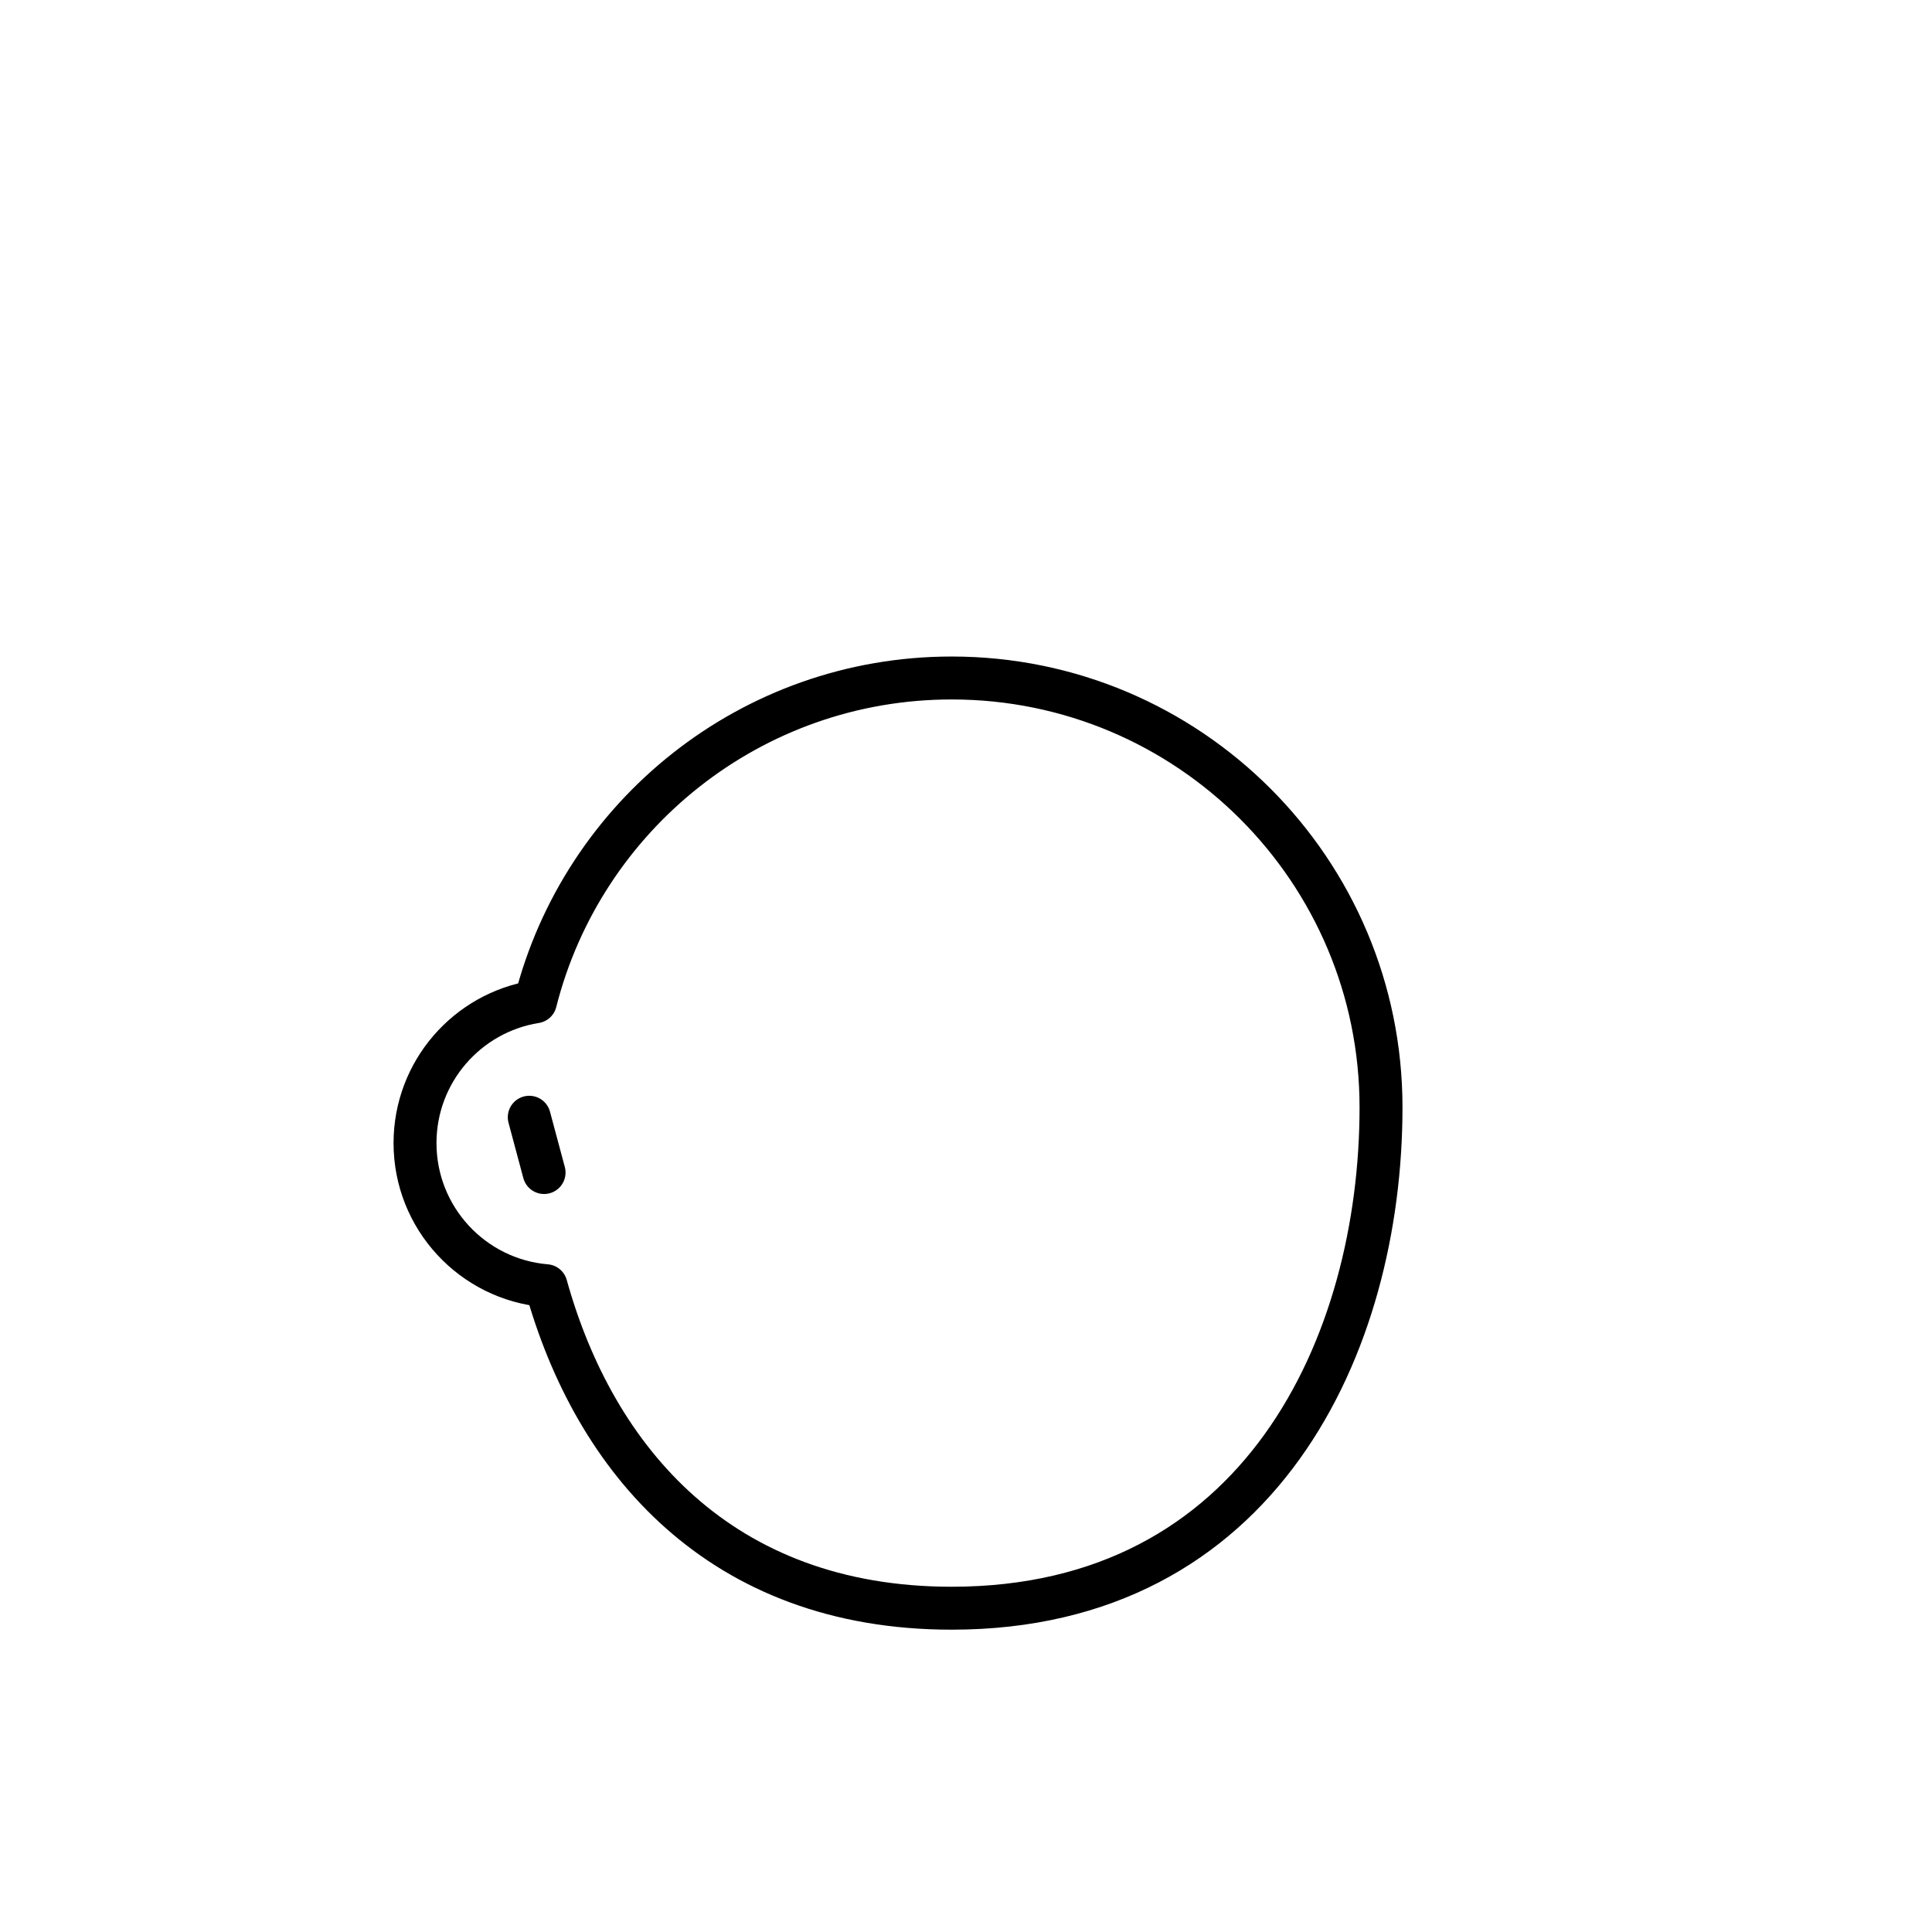
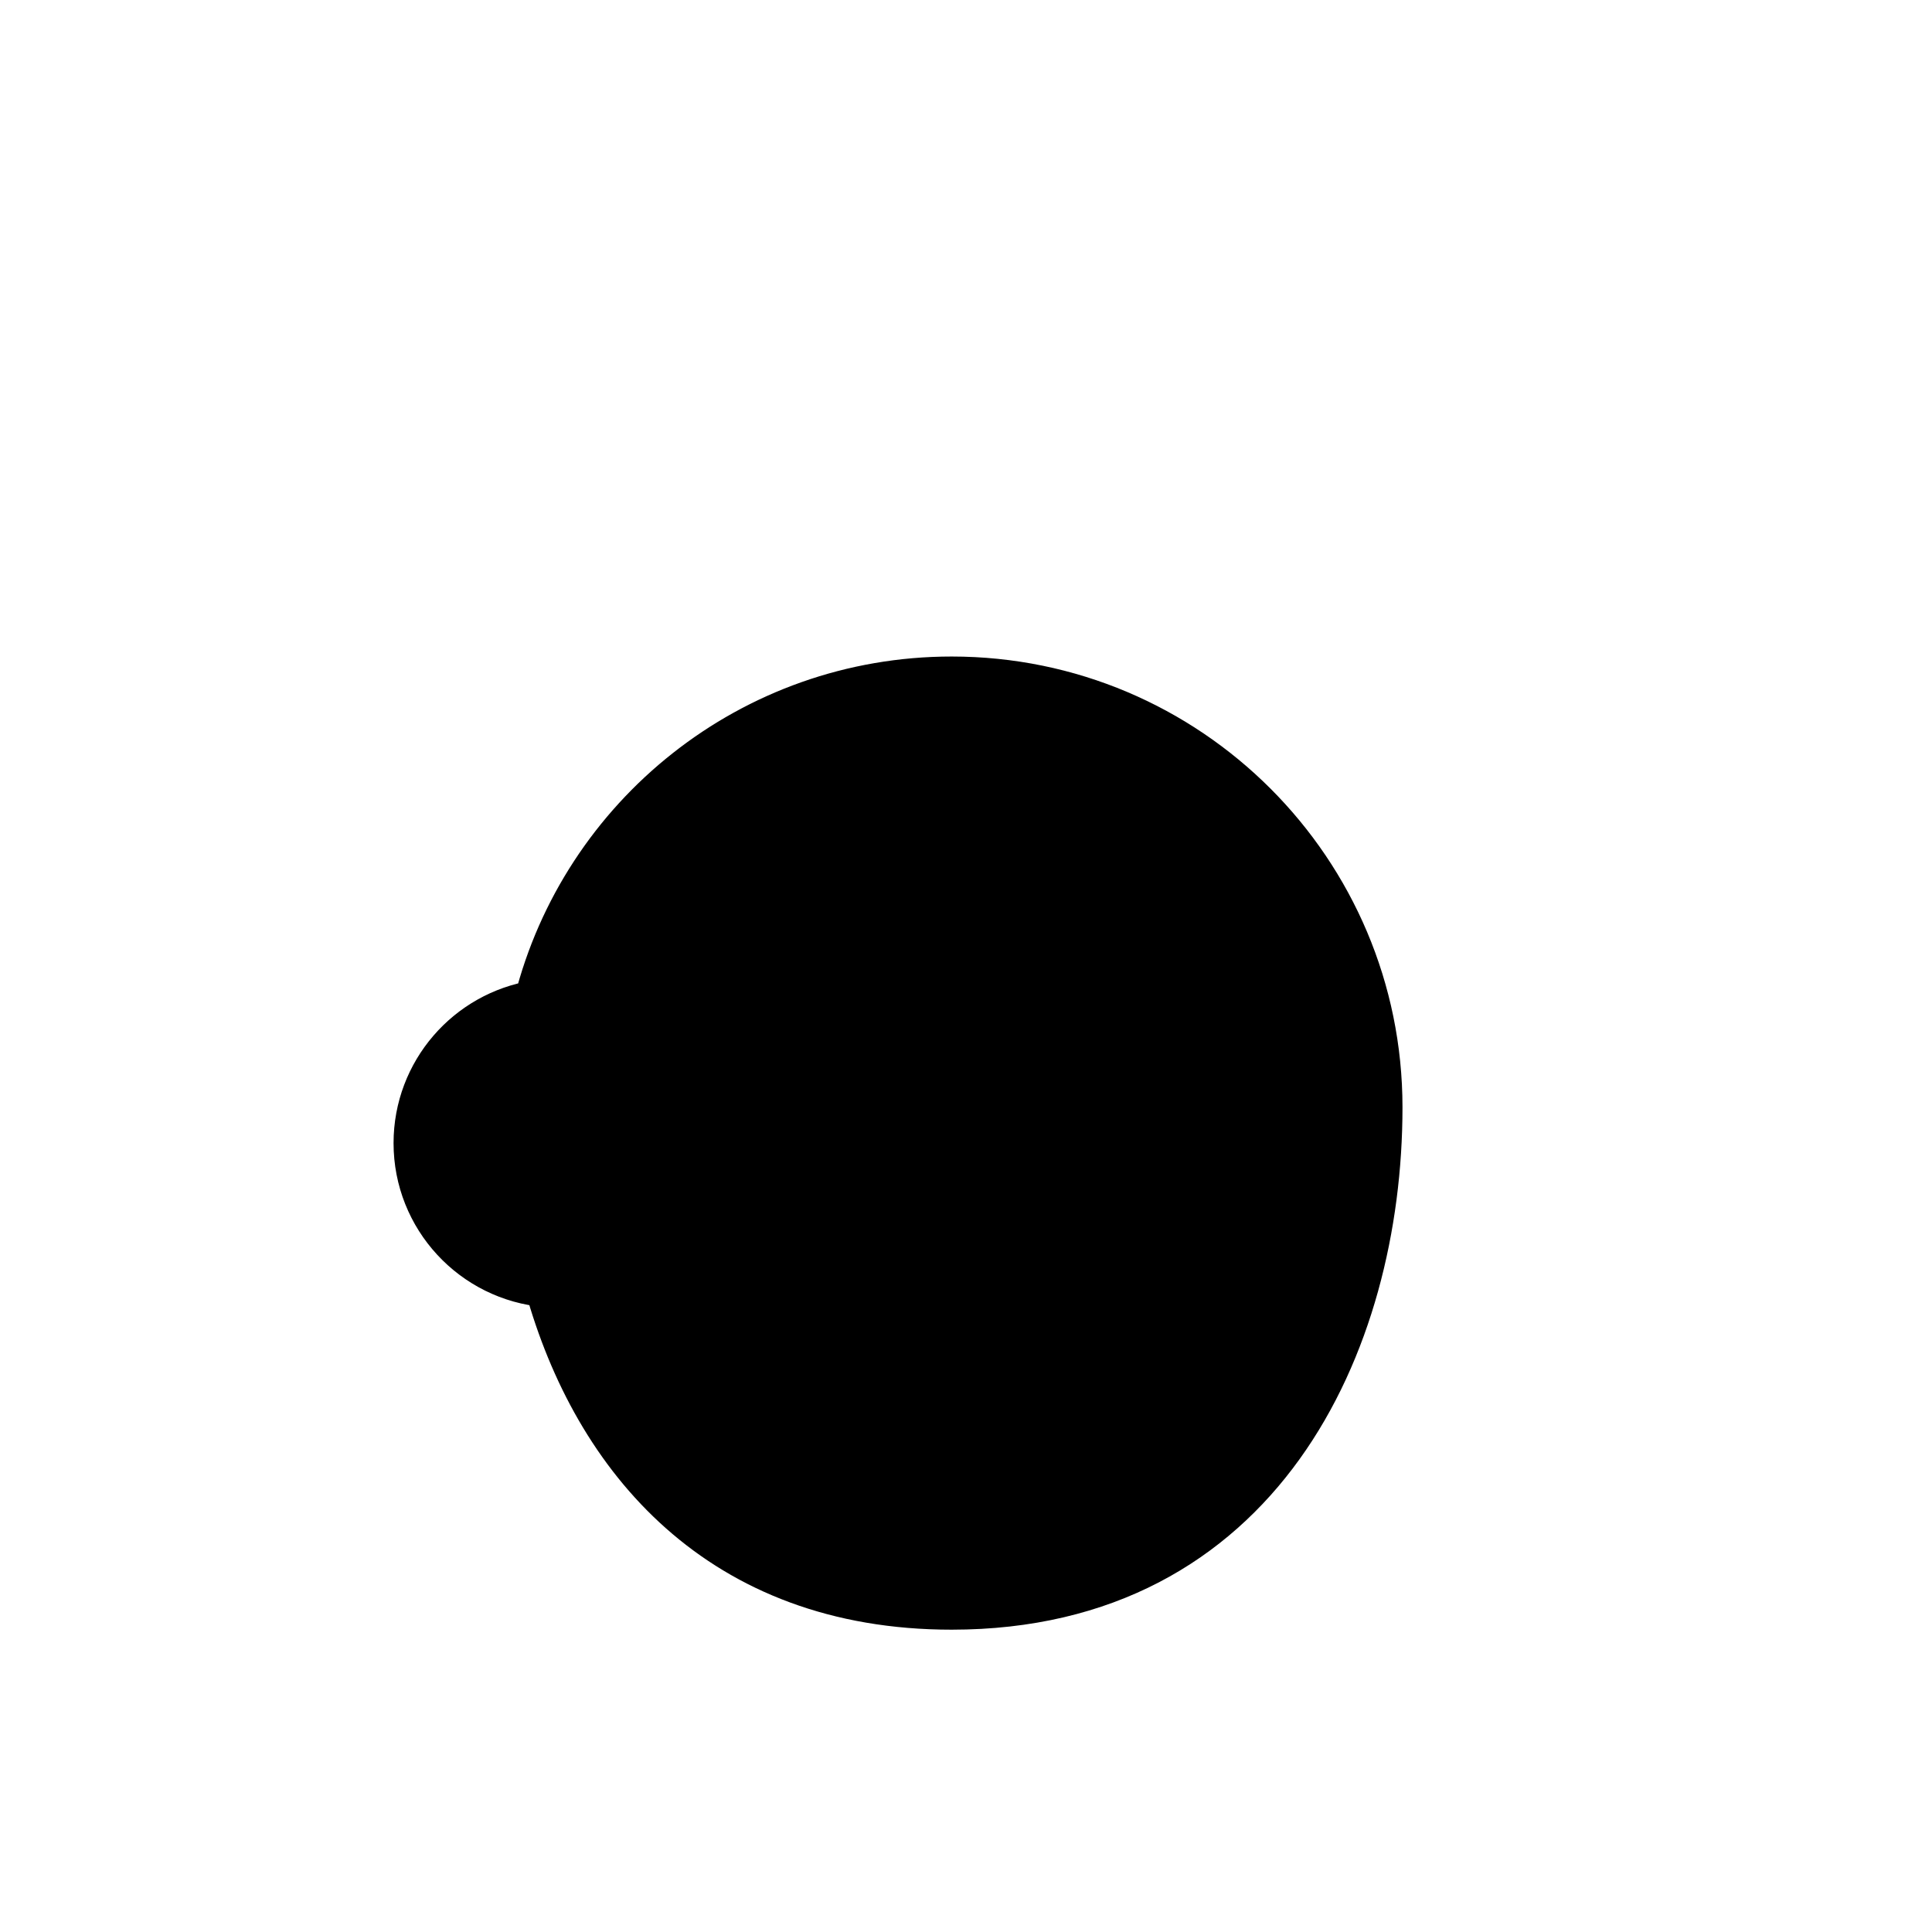
<svg xmlns="http://www.w3.org/2000/svg" width="1080px" height="1080px" viewBox="0 0 1080 1080" version="1.1">
-   <g id="Face/-3" stroke="none" stroke-width="1" fill="none" fill-rule="evenodd" stroke-linecap="round" stroke-linejoin="round">
+   <g id="Face/-3" stroke="none" stroke-width="1" fill-rule="evenodd" stroke-linecap="round" stroke-linejoin="round">
    <path d="M532,379 C664.548,379 772,486.452 772,619 C772,751.548 704.548,899 532,899 C402.61,899 332.318,816.086 305.249,718.718 C264.226,715.292 232,680.909 232,639 C232,599.135 261.159,566.08 299.312,560.001 C325.599,455.979 419.81,379 532,379 Z M295.859,624.545 L304.141,655.455" id="Path" stroke="#000000" stroke-width="24" />
  </g>
</svg>
